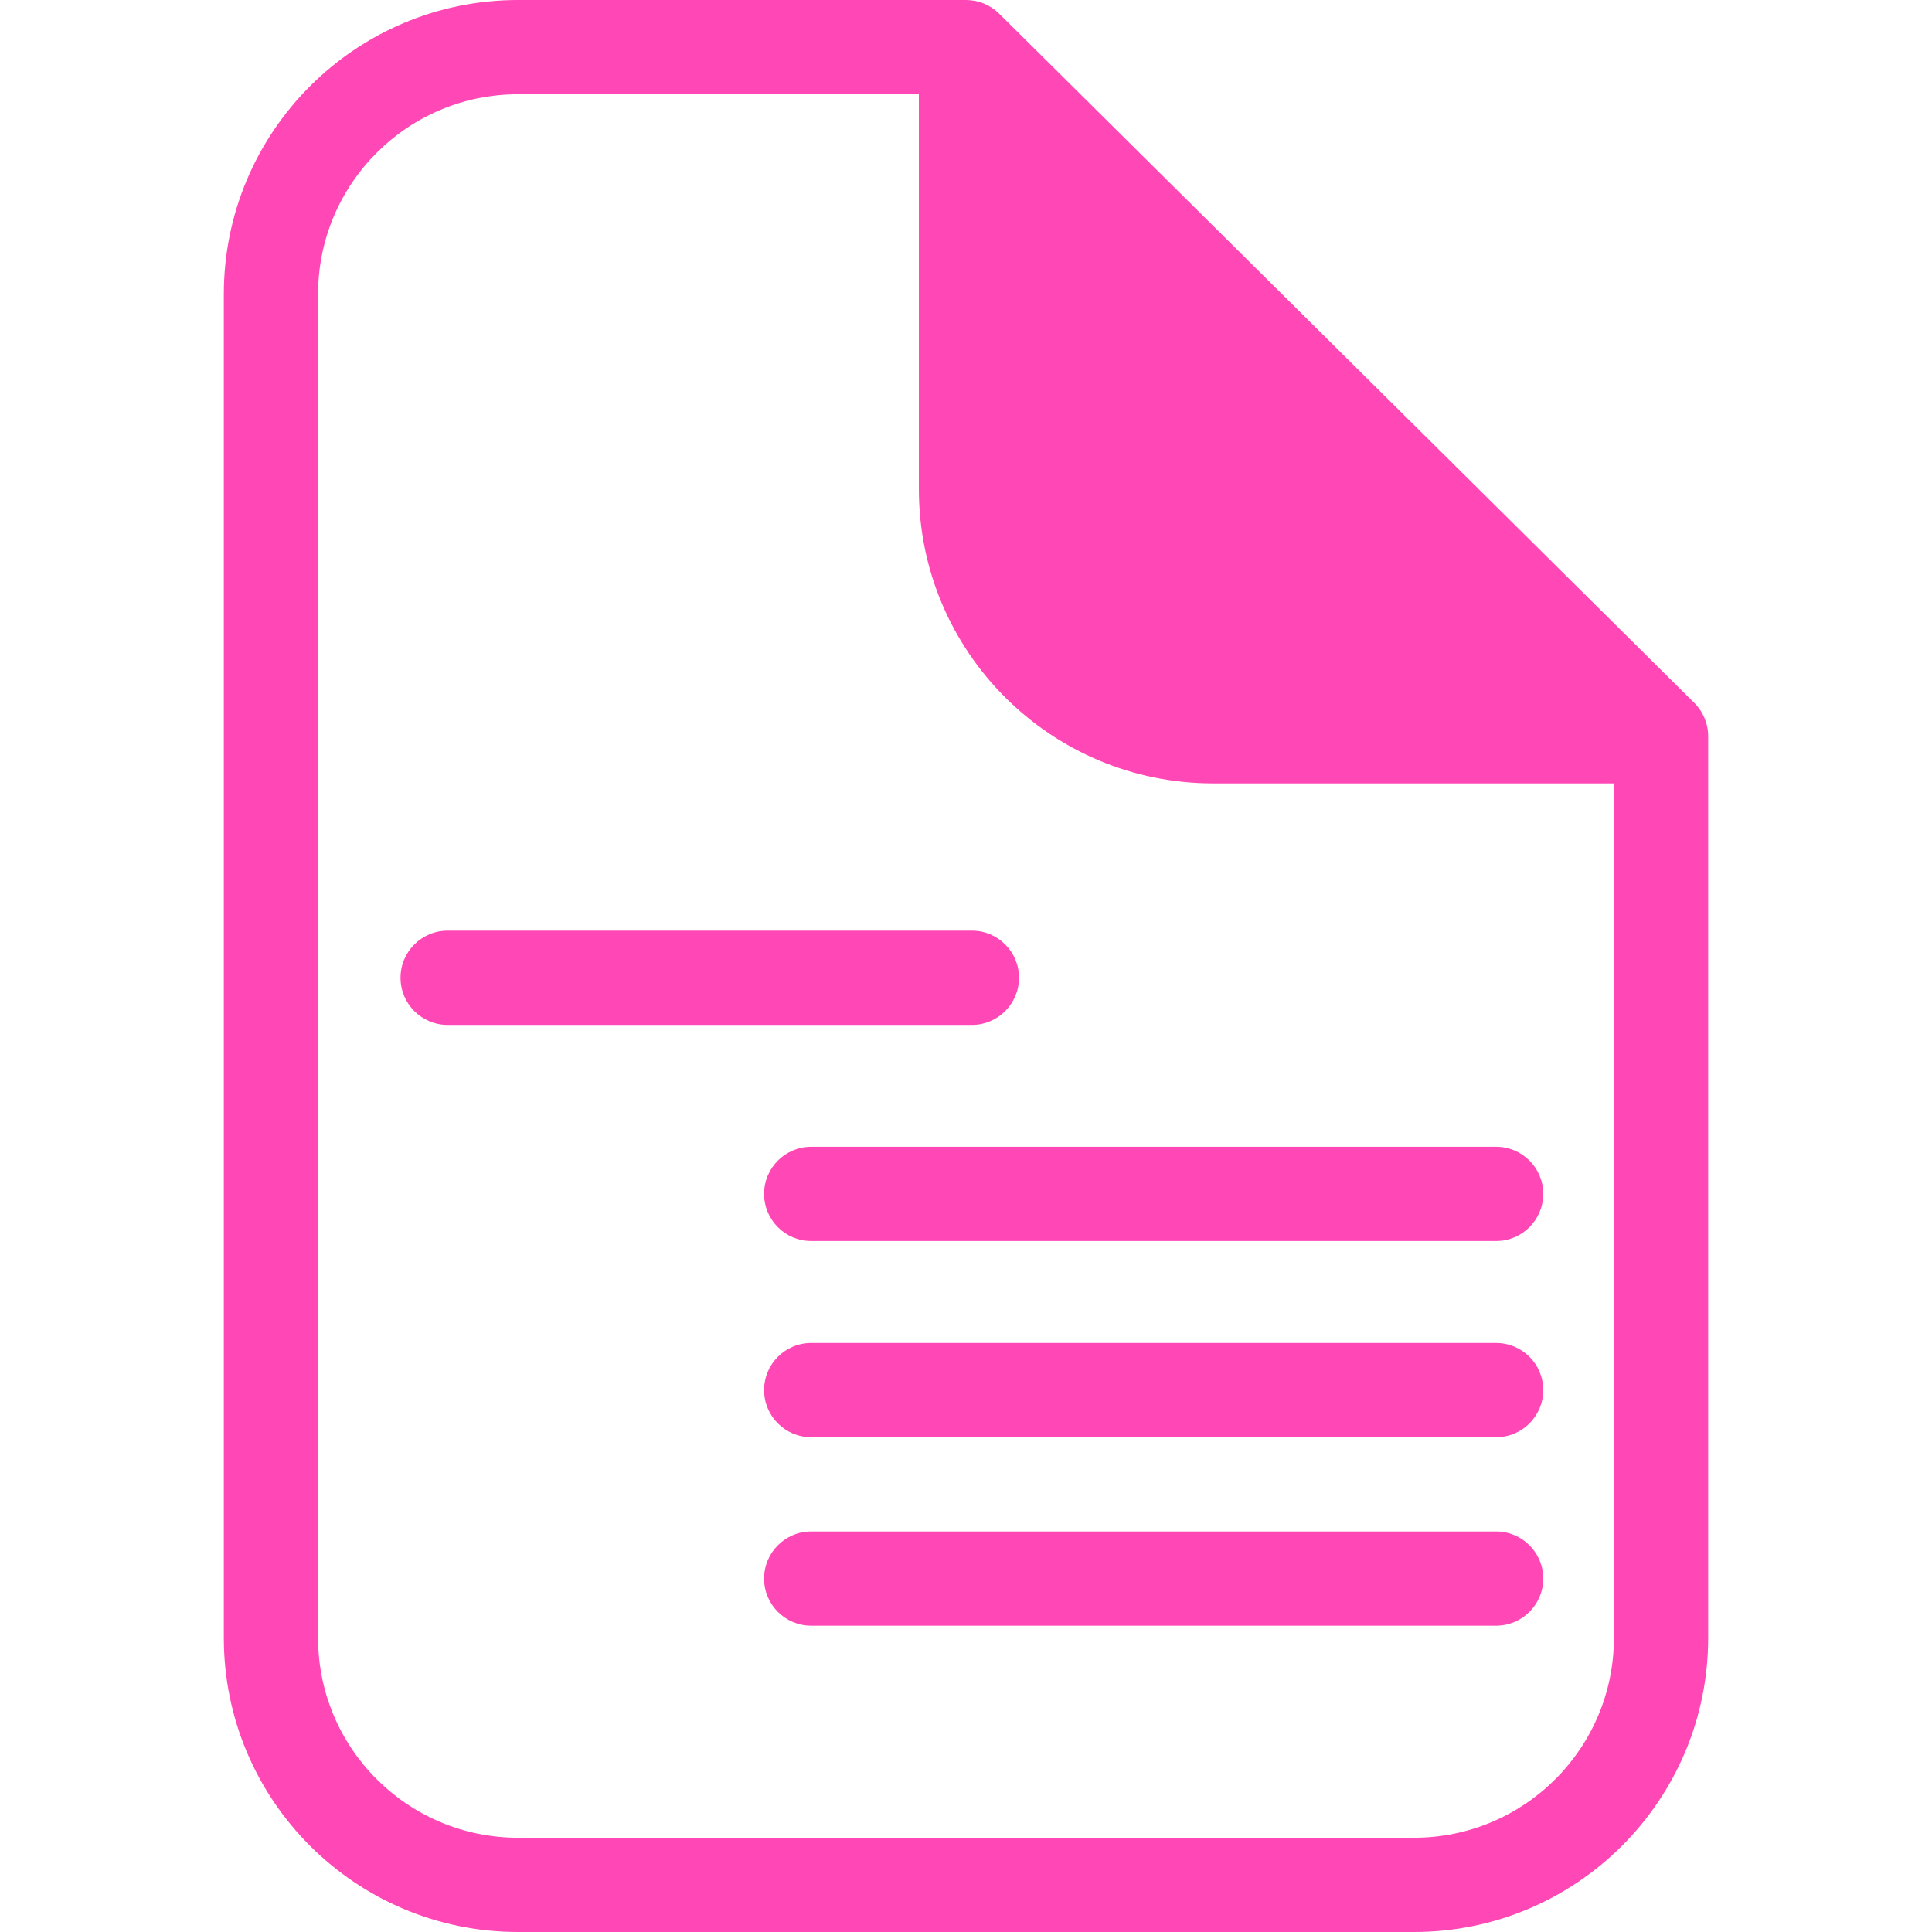
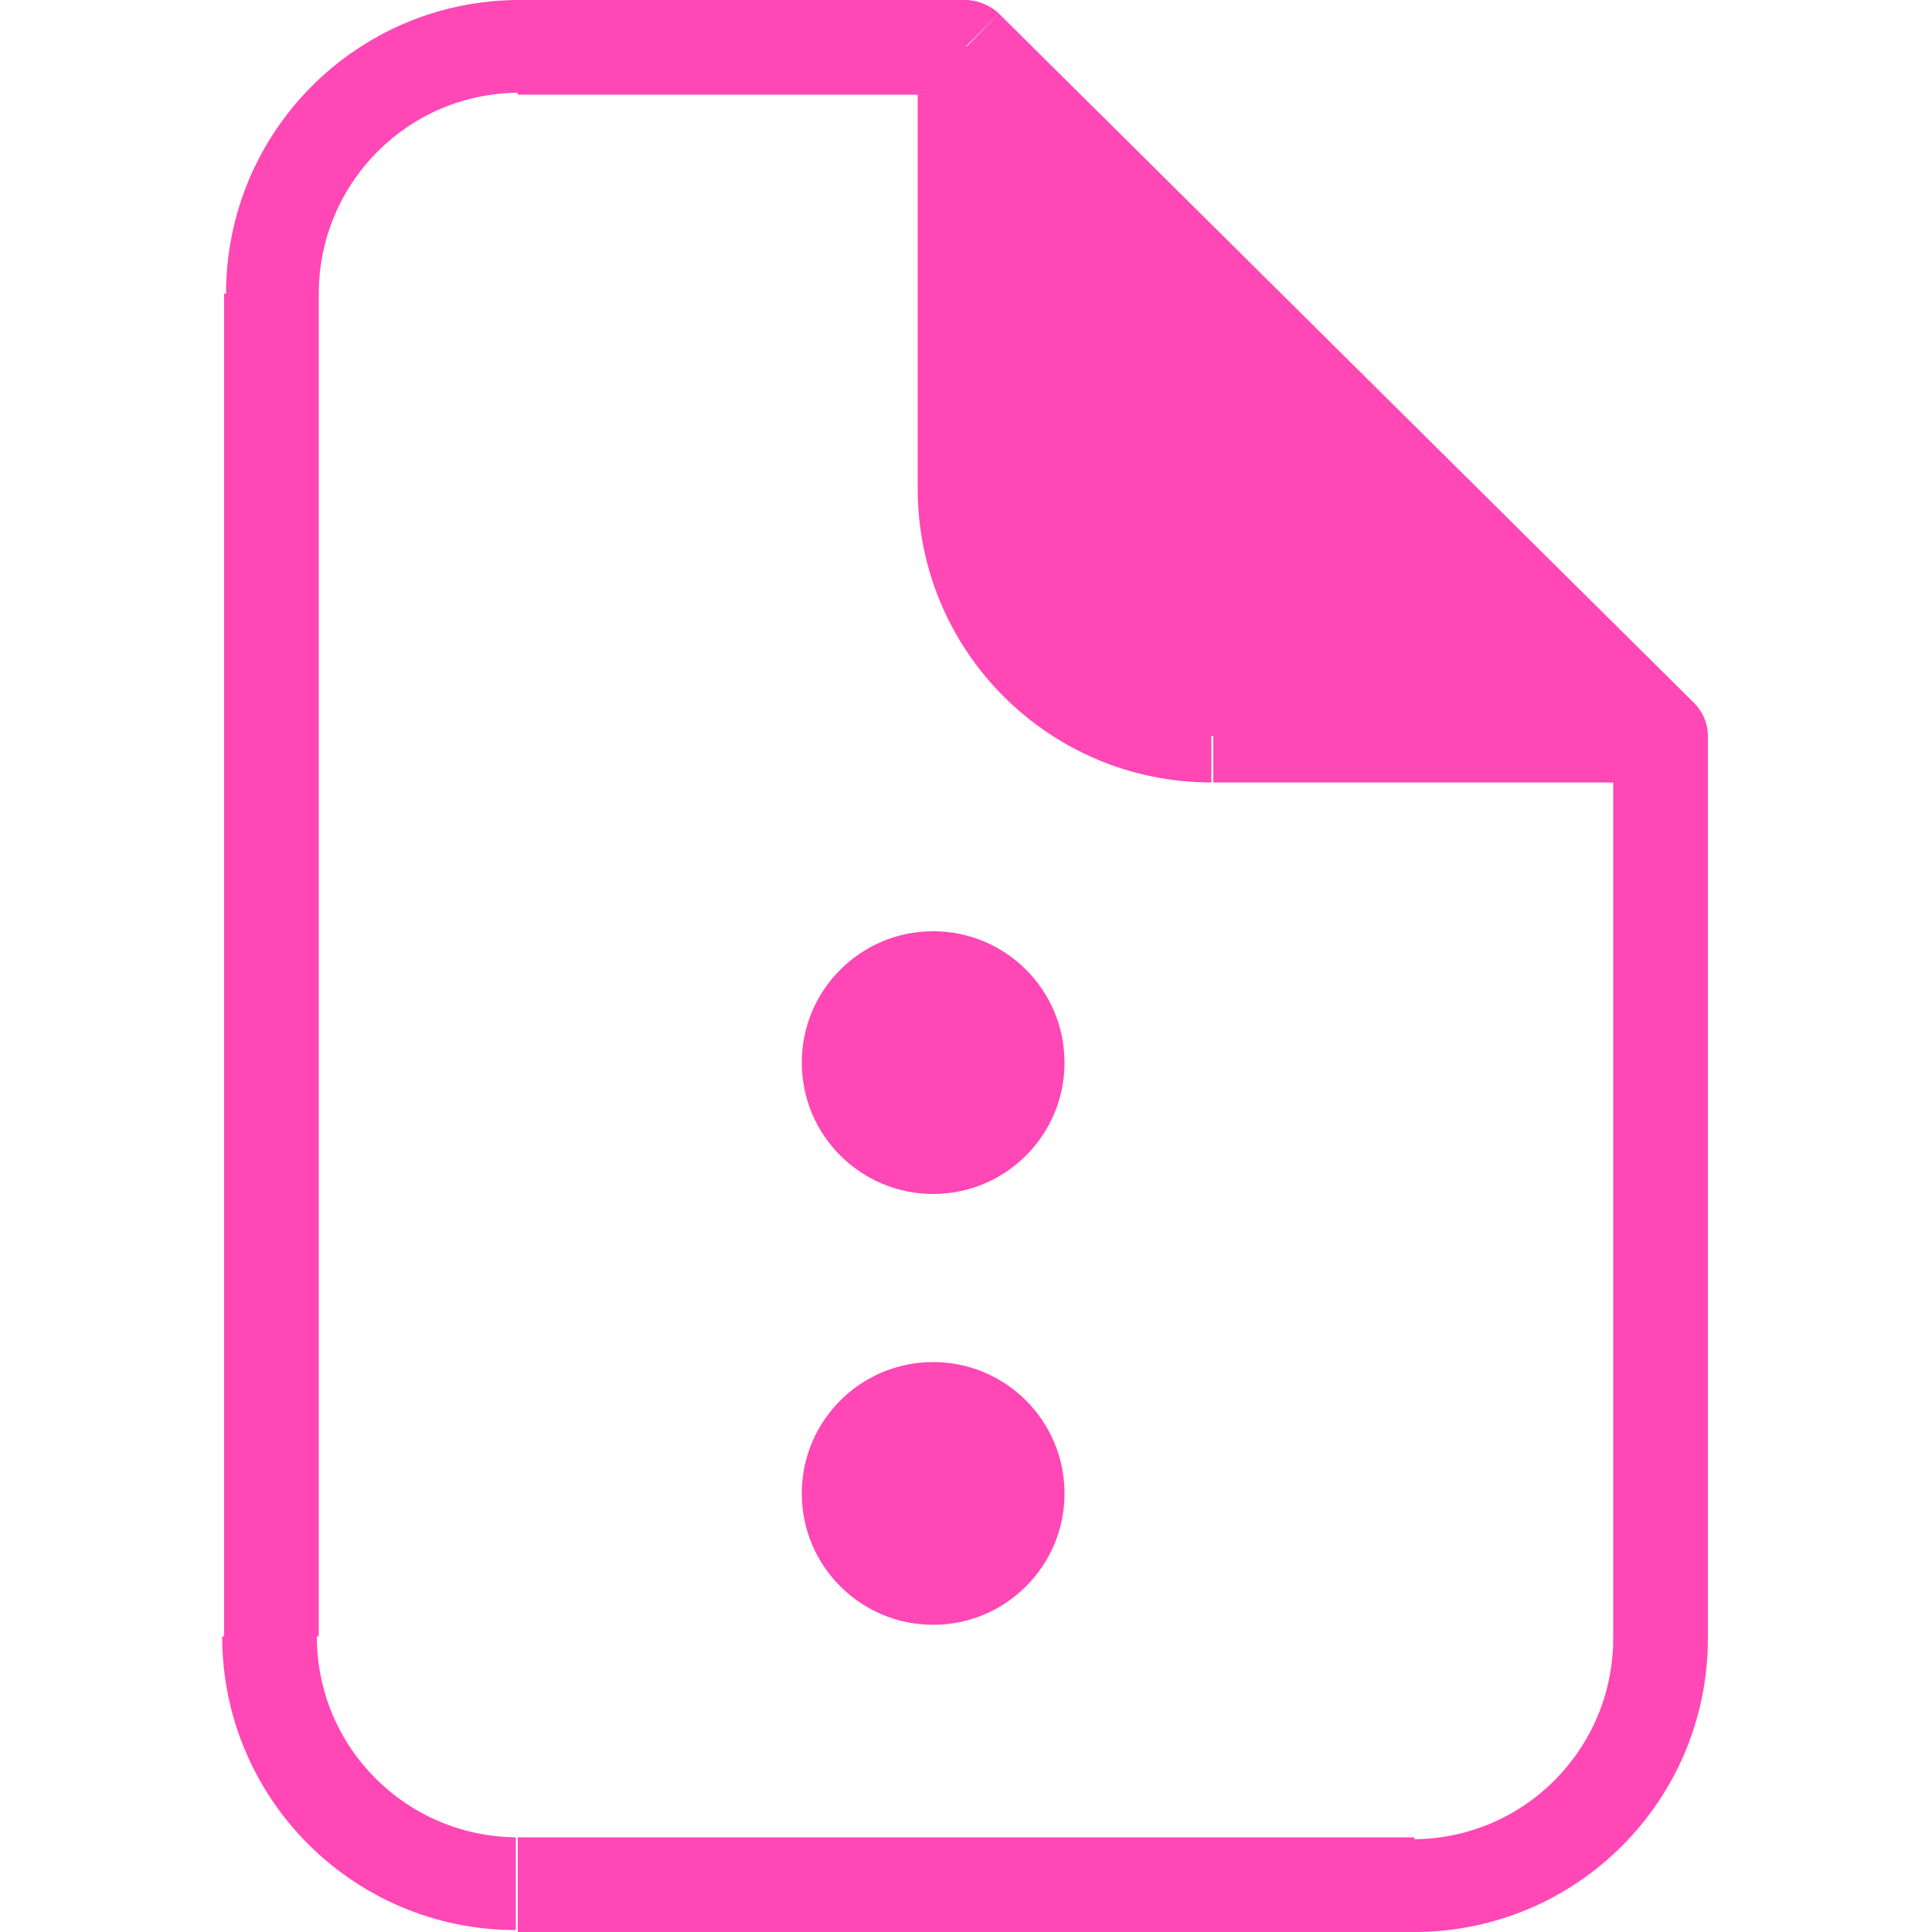
- <svg xmlns="http://www.w3.org/2000/svg" width="100" height="100" viewBox="0 0 126 164" fill="none">
-   <path d="M122 62.5L63 4V41.525C63 53.109 72.392 62.5 83.978 62.5H122Z" fill="#FF47B5" />
-   <path d="M63 4L65.816 1.16C65.067 0.417 64.055 0 63 0V4ZM122 62.5H126C126 61.433 125.574 60.411 124.816 59.66L122 62.5ZM101.022 156H24.978V164H101.022V156ZM8 139.025V24.975H0V139.025H8ZM24.978 8H63V0H24.978V8ZM124.816 59.66L65.816 1.16L60.184 6.84L119.184 65.34L124.816 59.66ZM24.978 156C15.601 156 8 148.4 8 139.025H0C0 152.819 11.184 164 24.978 164V156ZM101.022 164C114.817 164 126 152.819 126 139.025H118C118 148.4 110.399 156 101.022 156V164ZM83.978 58.5C74.601 58.5 67 50.9 67 41.525H59C59 55.319 70.183 66.5 83.978 66.5V58.5ZM8 24.975C8 15.6 15.601 8 24.978 8V0C11.184 0 0 11.181 0 24.975H8ZM118 62.5V139.025H126V62.5H118ZM67 41.525V4H59V41.525H67ZM83.978 66.5H122V58.5H83.978V66.5Z" fill="#FF47B5" />
-   <path d="M49.861 97.346C47.652 97.346 45.861 99.136 45.861 101.345C45.861 103.555 47.652 105.345 49.861 105.345V97.346ZM108 105.345C110.209 105.345 112 103.555 112 101.345C112 99.136 110.209 97.346 108 97.346V105.345ZM49.861 130C47.652 130 45.861 131.791 45.861 134C45.861 136.209 47.652 138 49.861 138V130ZM108 138C110.209 138 112 136.209 112 134C112 131.791 110.209 130 108 130V138ZM19 79C16.791 79 15 80.791 15 83C15 85.209 16.791 87 19 87V79ZM63.5 87C65.709 87 67.5 85.209 67.5 83C67.5 80.791 65.709 79 63.5 79V87ZM49.861 114C47.652 114 45.861 115.791 45.861 118C45.861 120.209 47.652 122 49.861 122V114ZM108 122C110.209 122 112 120.209 112 118C112 115.791 110.209 114 108 114V122ZM49.861 105.345H108V97.346H49.861V105.345ZM49.861 138H108V130H49.861V138ZM19 87H63.5V79H19V87ZM49.861 122H108V114H49.861V122Z" fill="#FF47B5" />
+ <svg xmlns="http://www.w3.org/2000/svg" version="1.1" id="Layer_1" x="0px" y="0px" viewBox="0 0 100 100" style="enable-background:new 0 0 100 100;" xml:space="preserve">
+   <style type="text/css">
+ 	.st0{fill:#FF47B5;}
+ </style>
+   <path class="st0" d="M86,38.1L50,2.4v22.9c0,7.1,5.7,12.8,12.8,12.8H86z" />
+   <path class="st0" d="M50,2.4l1.7-1.7C51.3,0.3,50.6,0,50,0V2.4z M86,38.1h2.4c0-0.7-0.3-1.3-0.7-1.7L86,38.1z M73.2,95.1H26.8v4.9  h46.4V95.1z M16.5,84.8V15.2h-4.9v69.5H16.5z M26.8,4.9H50V0H26.8V4.9z M87.7,36.4l-36-35.7l-3.4,3.5l36,35.7L87.7,36.4z M26.8,95.1  c-5.7,0-10.4-4.6-10.4-10.4h-4.9c0,8.4,6.8,15.2,15.2,15.2V95.1z M73.2,100c8.4,0,15.2-6.8,15.2-15.2h-4.9c0,5.7-4.6,10.4-10.4,10.4  V100z M62.8,35.7c-5.7,0-10.4-4.6-10.4-10.4h-4.9c0,8.4,6.8,15.2,15.2,15.2V35.7z M16.5,15.2c0-5.7,4.6-10.4,10.4-10.4V0  c-8.4,0-15.2,6.8-15.2,15.2H16.5z M83.5,38.1v46.7h4.9V38.1H83.5z M52.4,25.3V2.4h-4.9v22.9H52.4z M62.8,40.5H86v-4.9H62.8V40.5z" />
+   <g>
+     <circle class="st0" cx="48.3" cy="55" r="6.8" />
+     <circle class="st0" cx="48.3" cy="77.3" r="6.8" />
+   </g>
</svg>
